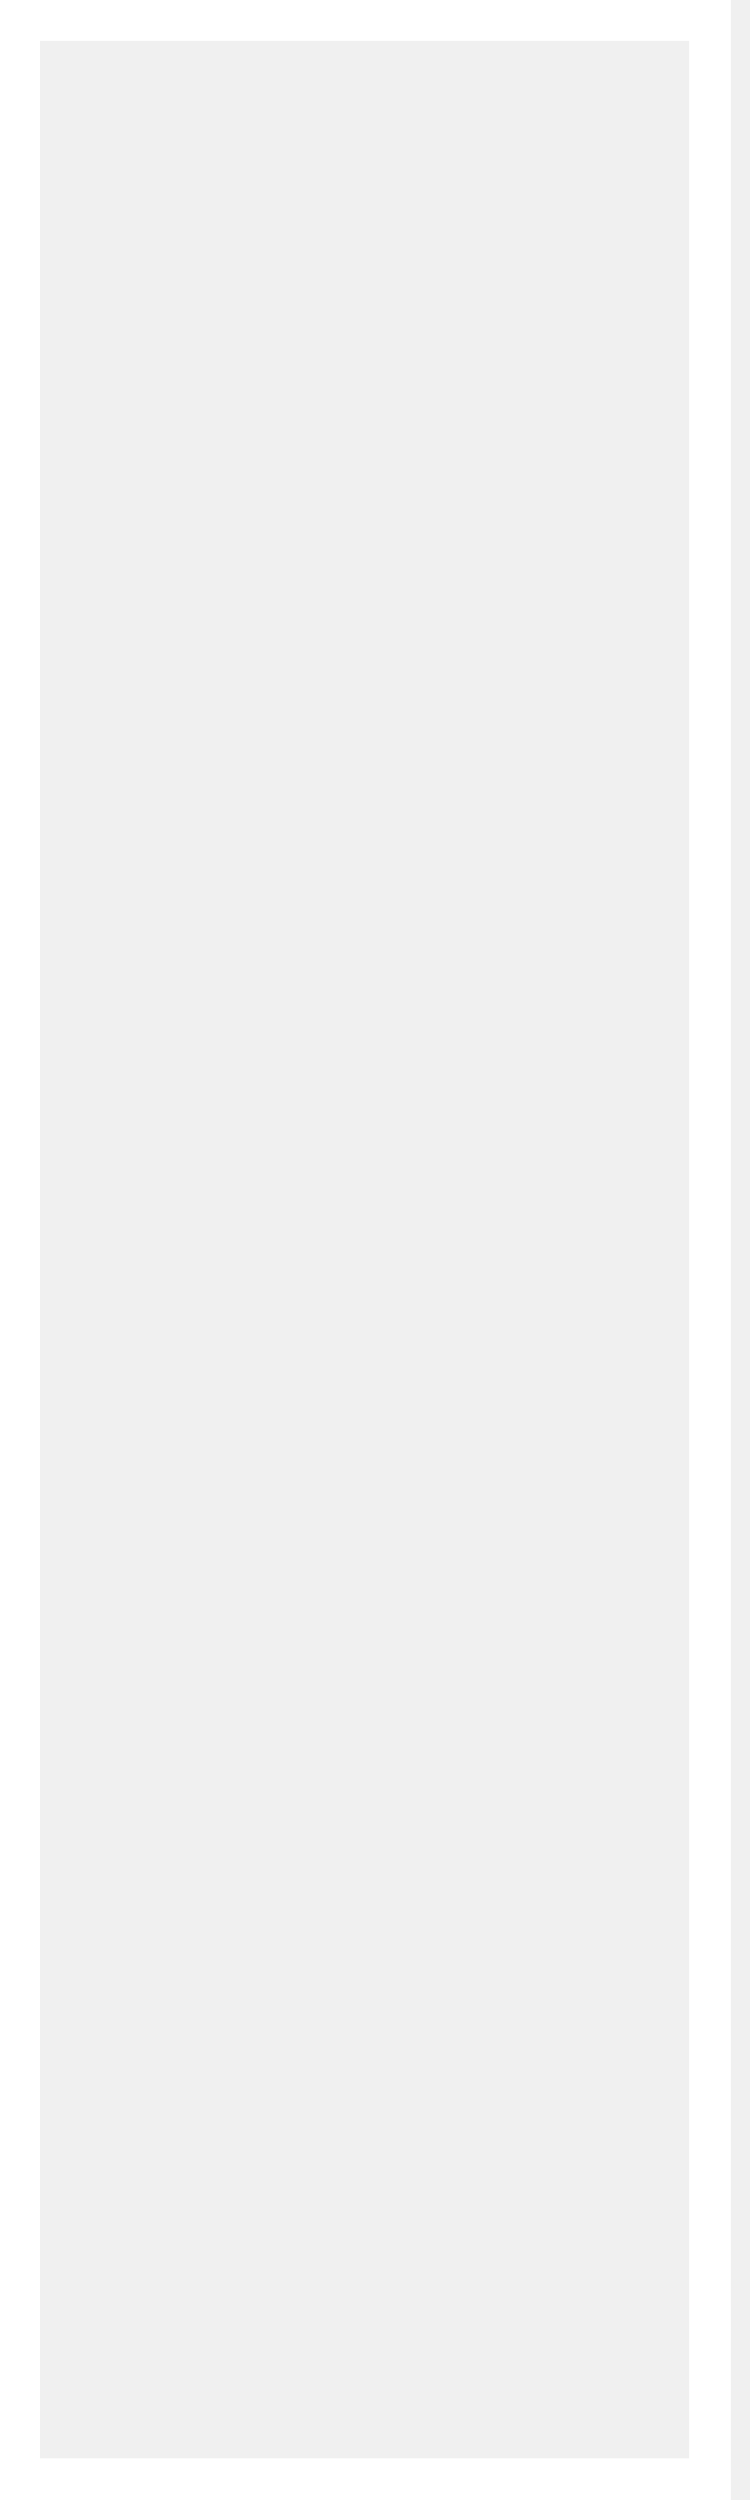
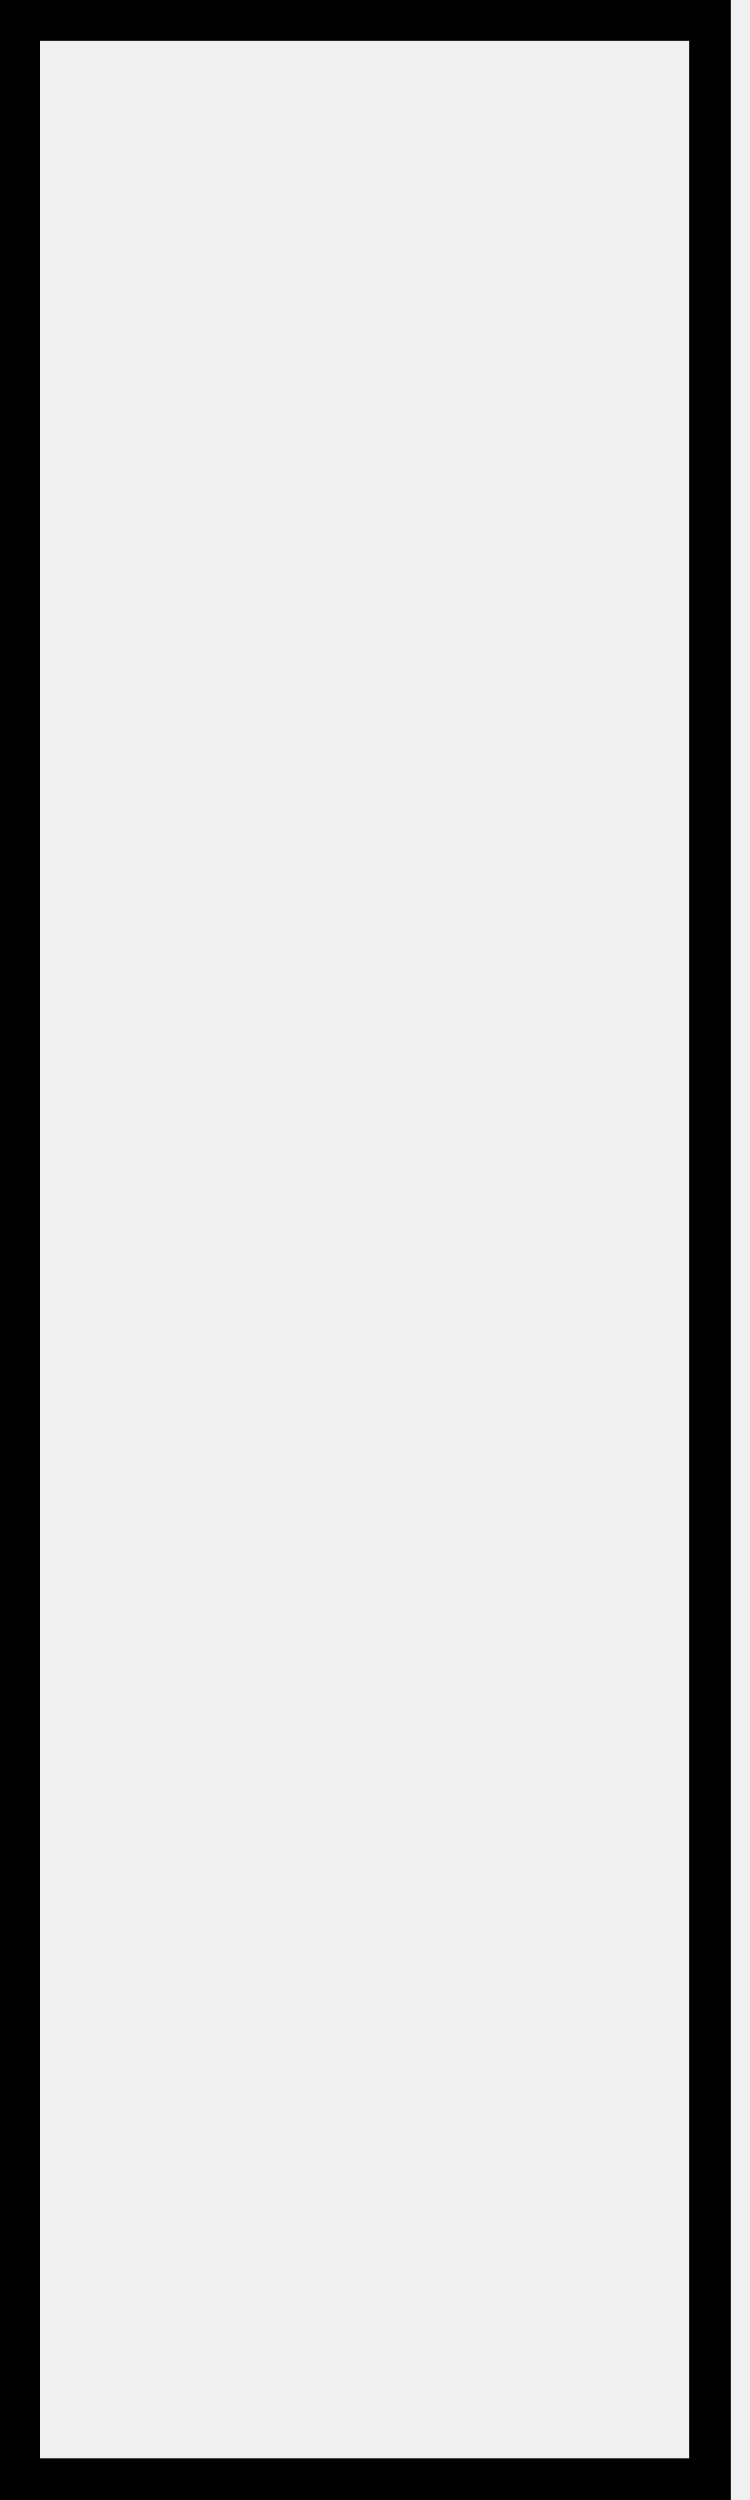
- <svg xmlns="http://www.w3.org/2000/svg" width="18" height="60" viewBox="0 0 18 60" fill="none">
-   <defs />
-   <path id="Stroke" d="M-0.04 60L-0.04 -0.02L17.54 -0.02L17.54 60L-0.04 60ZM0.96 59L16.54 59L16.54 0.98L0.96 0.98L0.96 59Z" fill="#FFFFFF" fill-opacity="1" fill-rule="evenodd" />
+ <svg xmlns="http://www.w3.org/2000/svg" width="18" height="60" viewBox="0 0 18 60">
+   <path id="Stroke" d="M-0.04 60L-0.04 -0.02L17.54 -0.02L17.54 60L-0.04 60ZM0.96 59L16.54 59L16.54 0.98L0.96 0.98L0.96 59Z" fill-opacity="1" fill-rule="evenodd" />
</svg>
